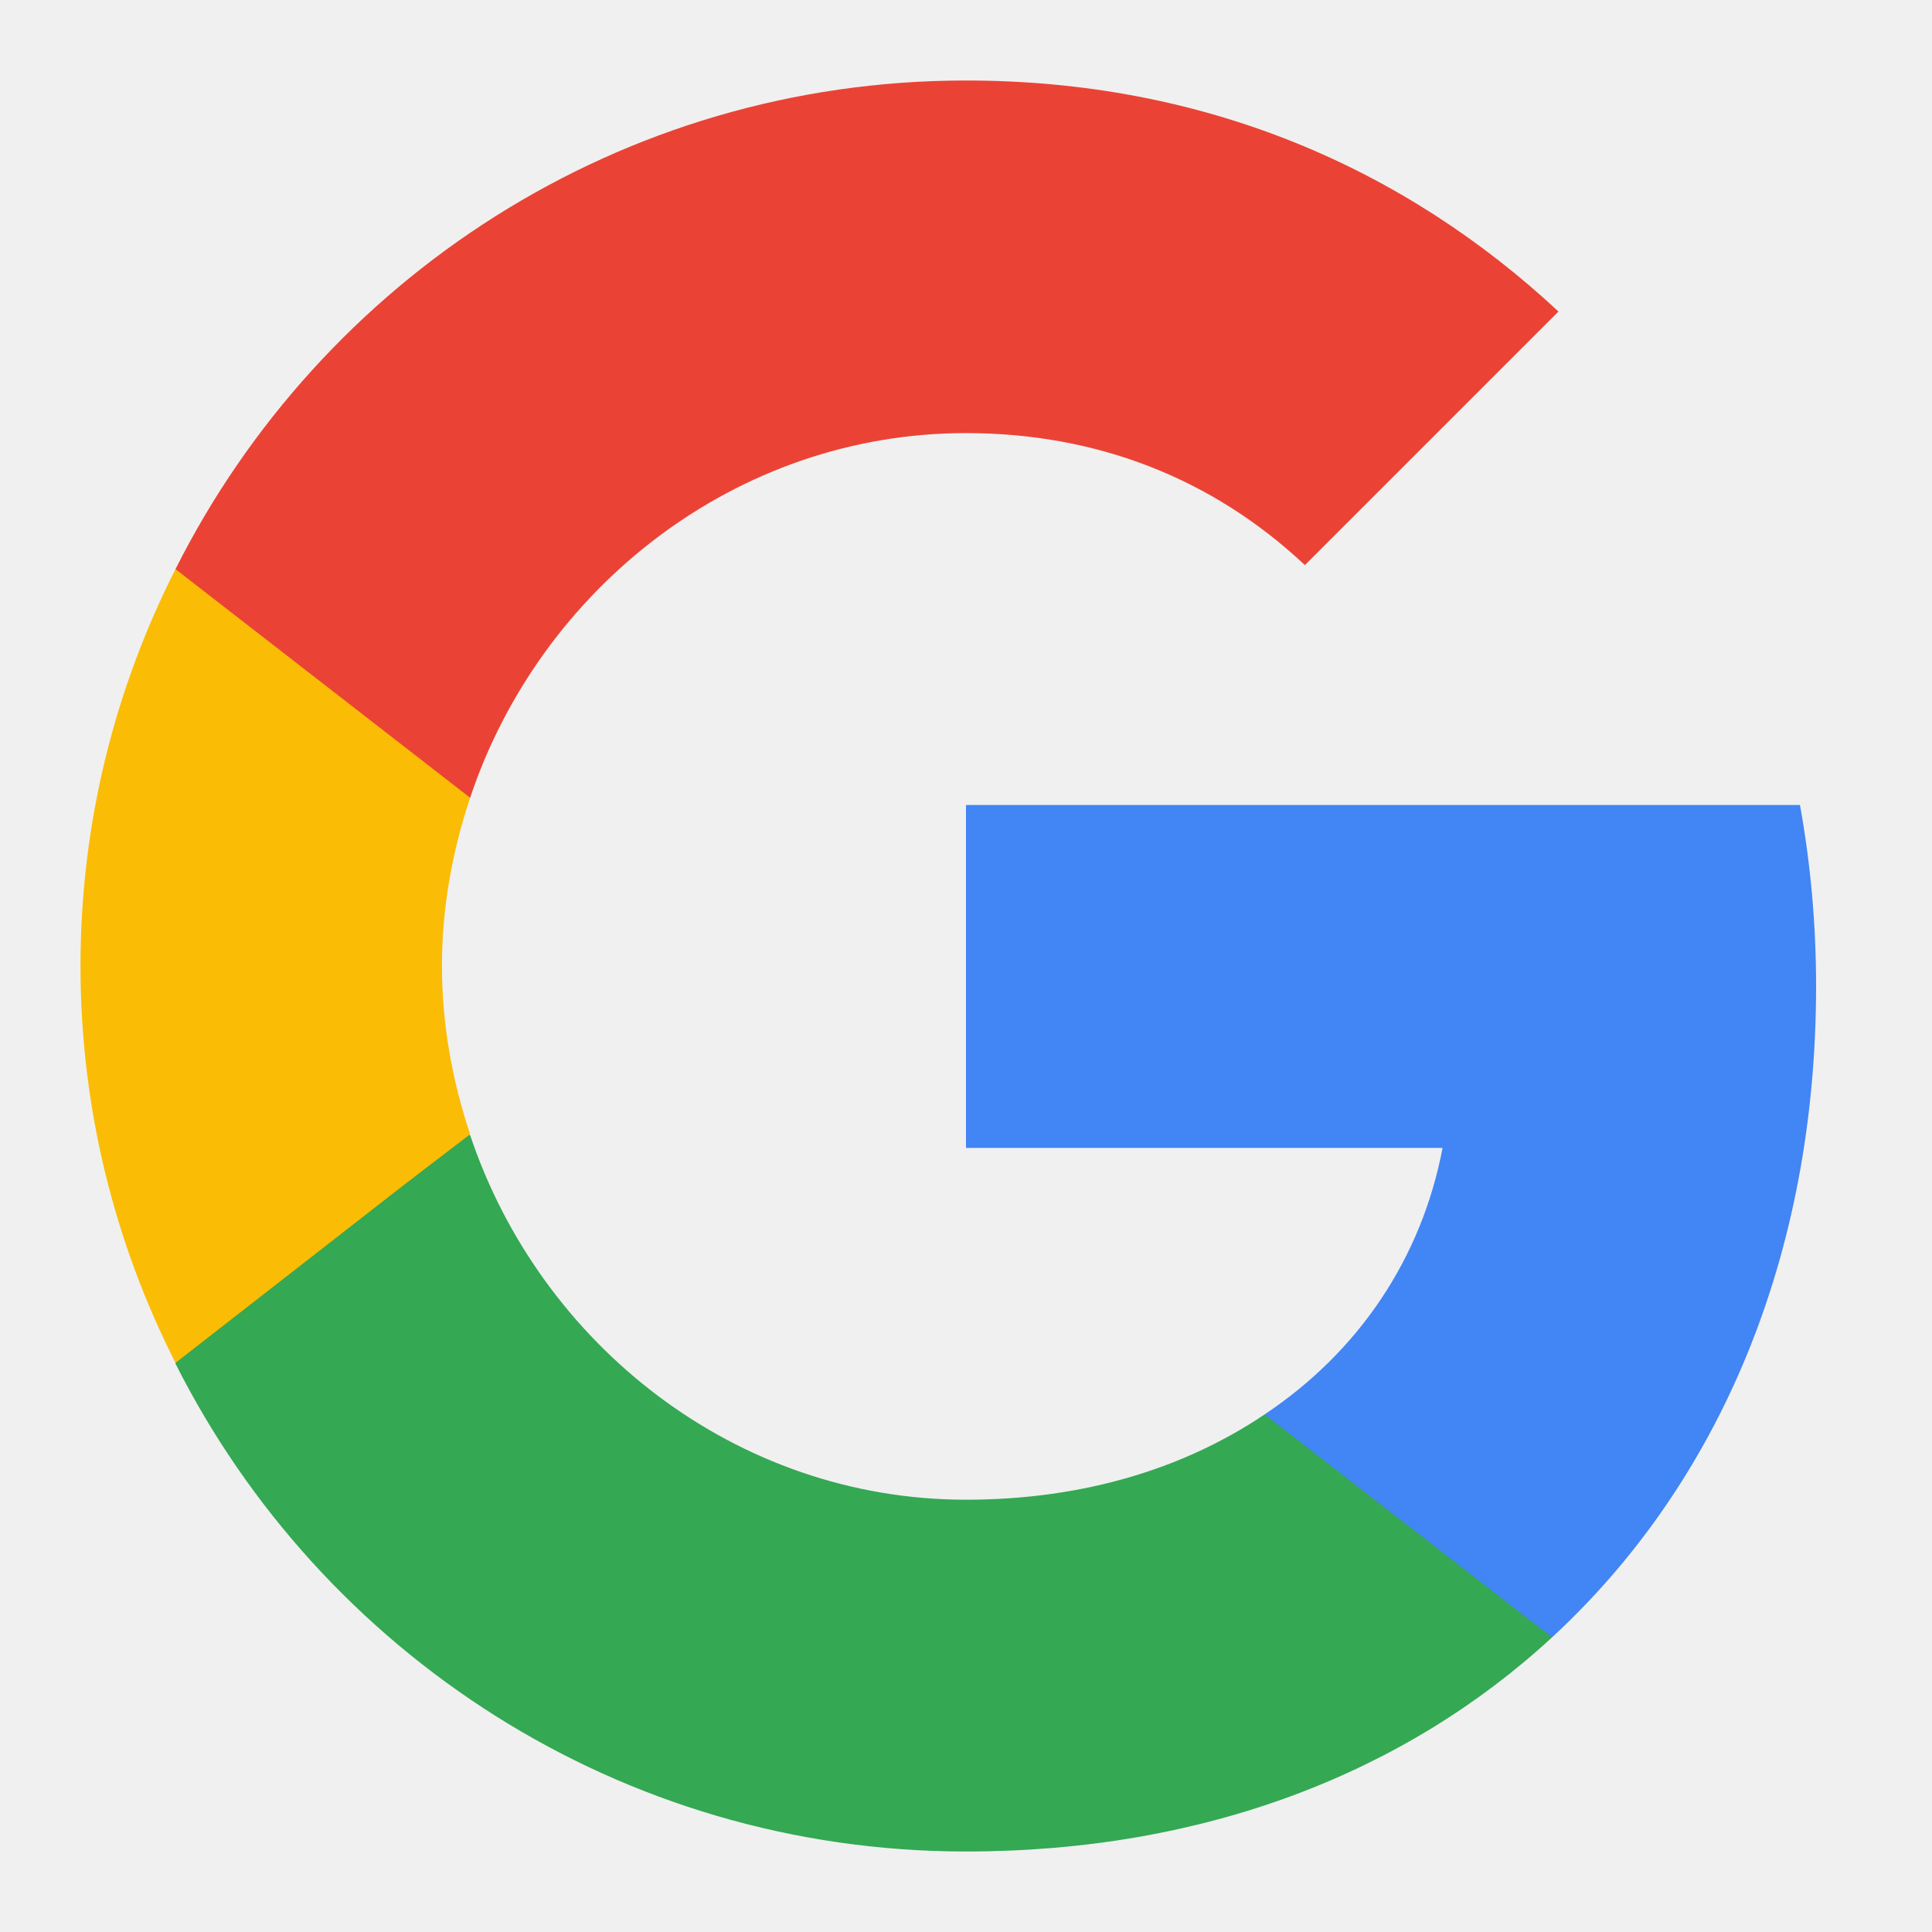
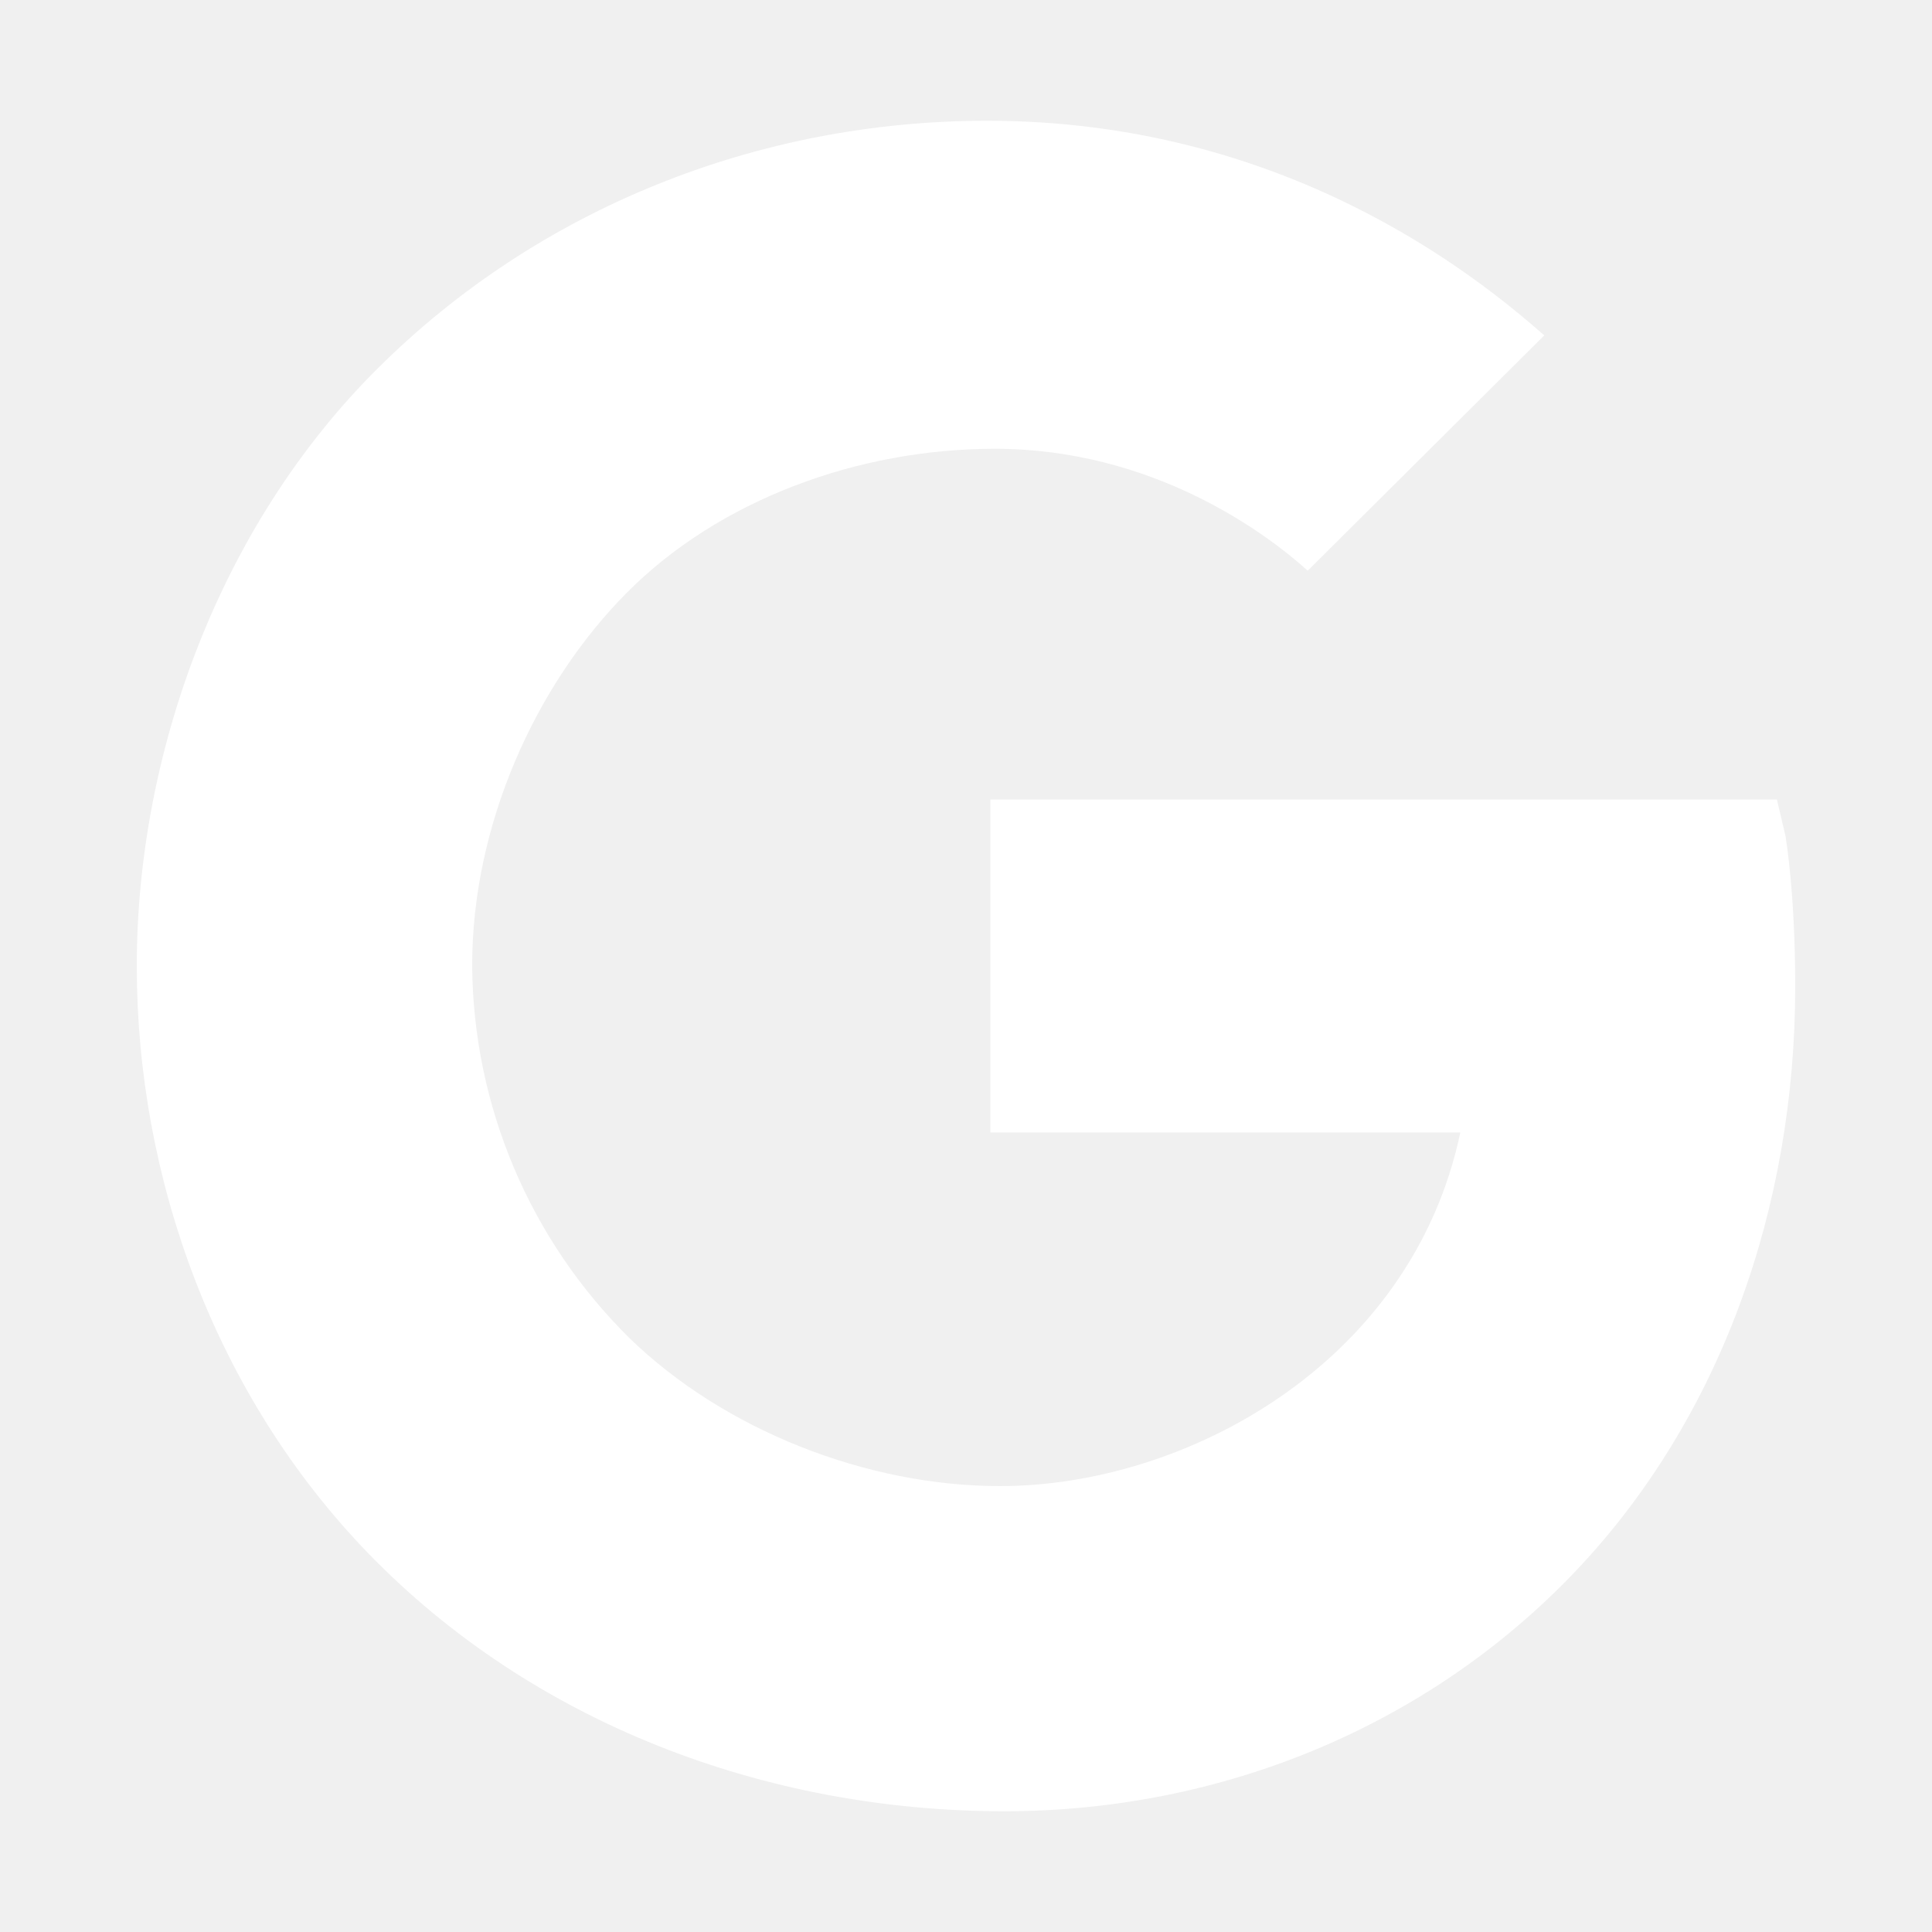
- <svg xmlns="http://www.w3.org/2000/svg" height="24" viewBox="0 0 24 24" width="24">
-   <path d="M22.56 12.25c0-.78-.07-1.53-.2-2.25H12v4.26h5.92c-.26 1.37-1.04 2.53-2.21 3.31v2.77h3.57c2.08-1.92 3.28-4.74 3.28-8.09z" fill="#4285F4" />
-   <path d="M12 23c2.97 0 5.46-.98 7.28-2.66l-3.57-2.77c-.98.66-2.23 1.06-3.71 1.06-2.86 0-5.29-1.93-6.16-4.53H2.18v2.84C3.99 20.53 7.7 23 12 23z" fill="#34A853" />
-   <path d="M5.84 14.09c-.22-.66-.35-1.36-.35-2.09s.13-1.43.35-2.09V7.07H2.18C1.43 8.55 1 10.22 1 12s.43 3.45 1.18 4.93l2.85-2.22.81-.62z" fill="#FBBC05" />
-   <path d="M12 5.38c1.62 0 3.06.56 4.21 1.64l3.15-3.15C17.45 2.09 14.97 1 12 1 7.7 1 3.99 3.47 2.18 7.07l3.66 2.84c.87-2.6 3.3-4.53 6.16-4.53z" fill="#EA4335" />
-   <path d="M1 1h22v22H1z" fill="none" />
+ <svg xmlns="http://www.w3.org/2000/svg" fill="#ffffff" width="800px" height="800px" viewBox="0 0 512 512">
+   <path d="M473.16,221.48l-2.26-9.59H262.46v88.22H387c-12.93,61.4-72.93,93.72-121.94,93.72-35.66,0-73.25-15-98.13-39.11a140.08,140.08,0,0,1-41.8-98.88c0-37.16,16.7-74.33,41-98.78s61-38.13,97.49-38.13c41.79,0,71.74,22.19,82.94,32.31l62.69-62.36C390.86,72.72,340.34,32,261.6,32h0c-60.75,0-119,23.27-161.58,65.71C58,139.5,36.25,199.93,36.25,256S56.83,369.48,97.55,411.6C141.06,456.52,202.68,480,266.13,480c57.73,0,112.45-22.62,151.45-63.66,38.34-40.4,58.17-96.3,58.17-154.9C475.75,236.77,473.27,222.12,473.16,221.48Z" />
</svg>
